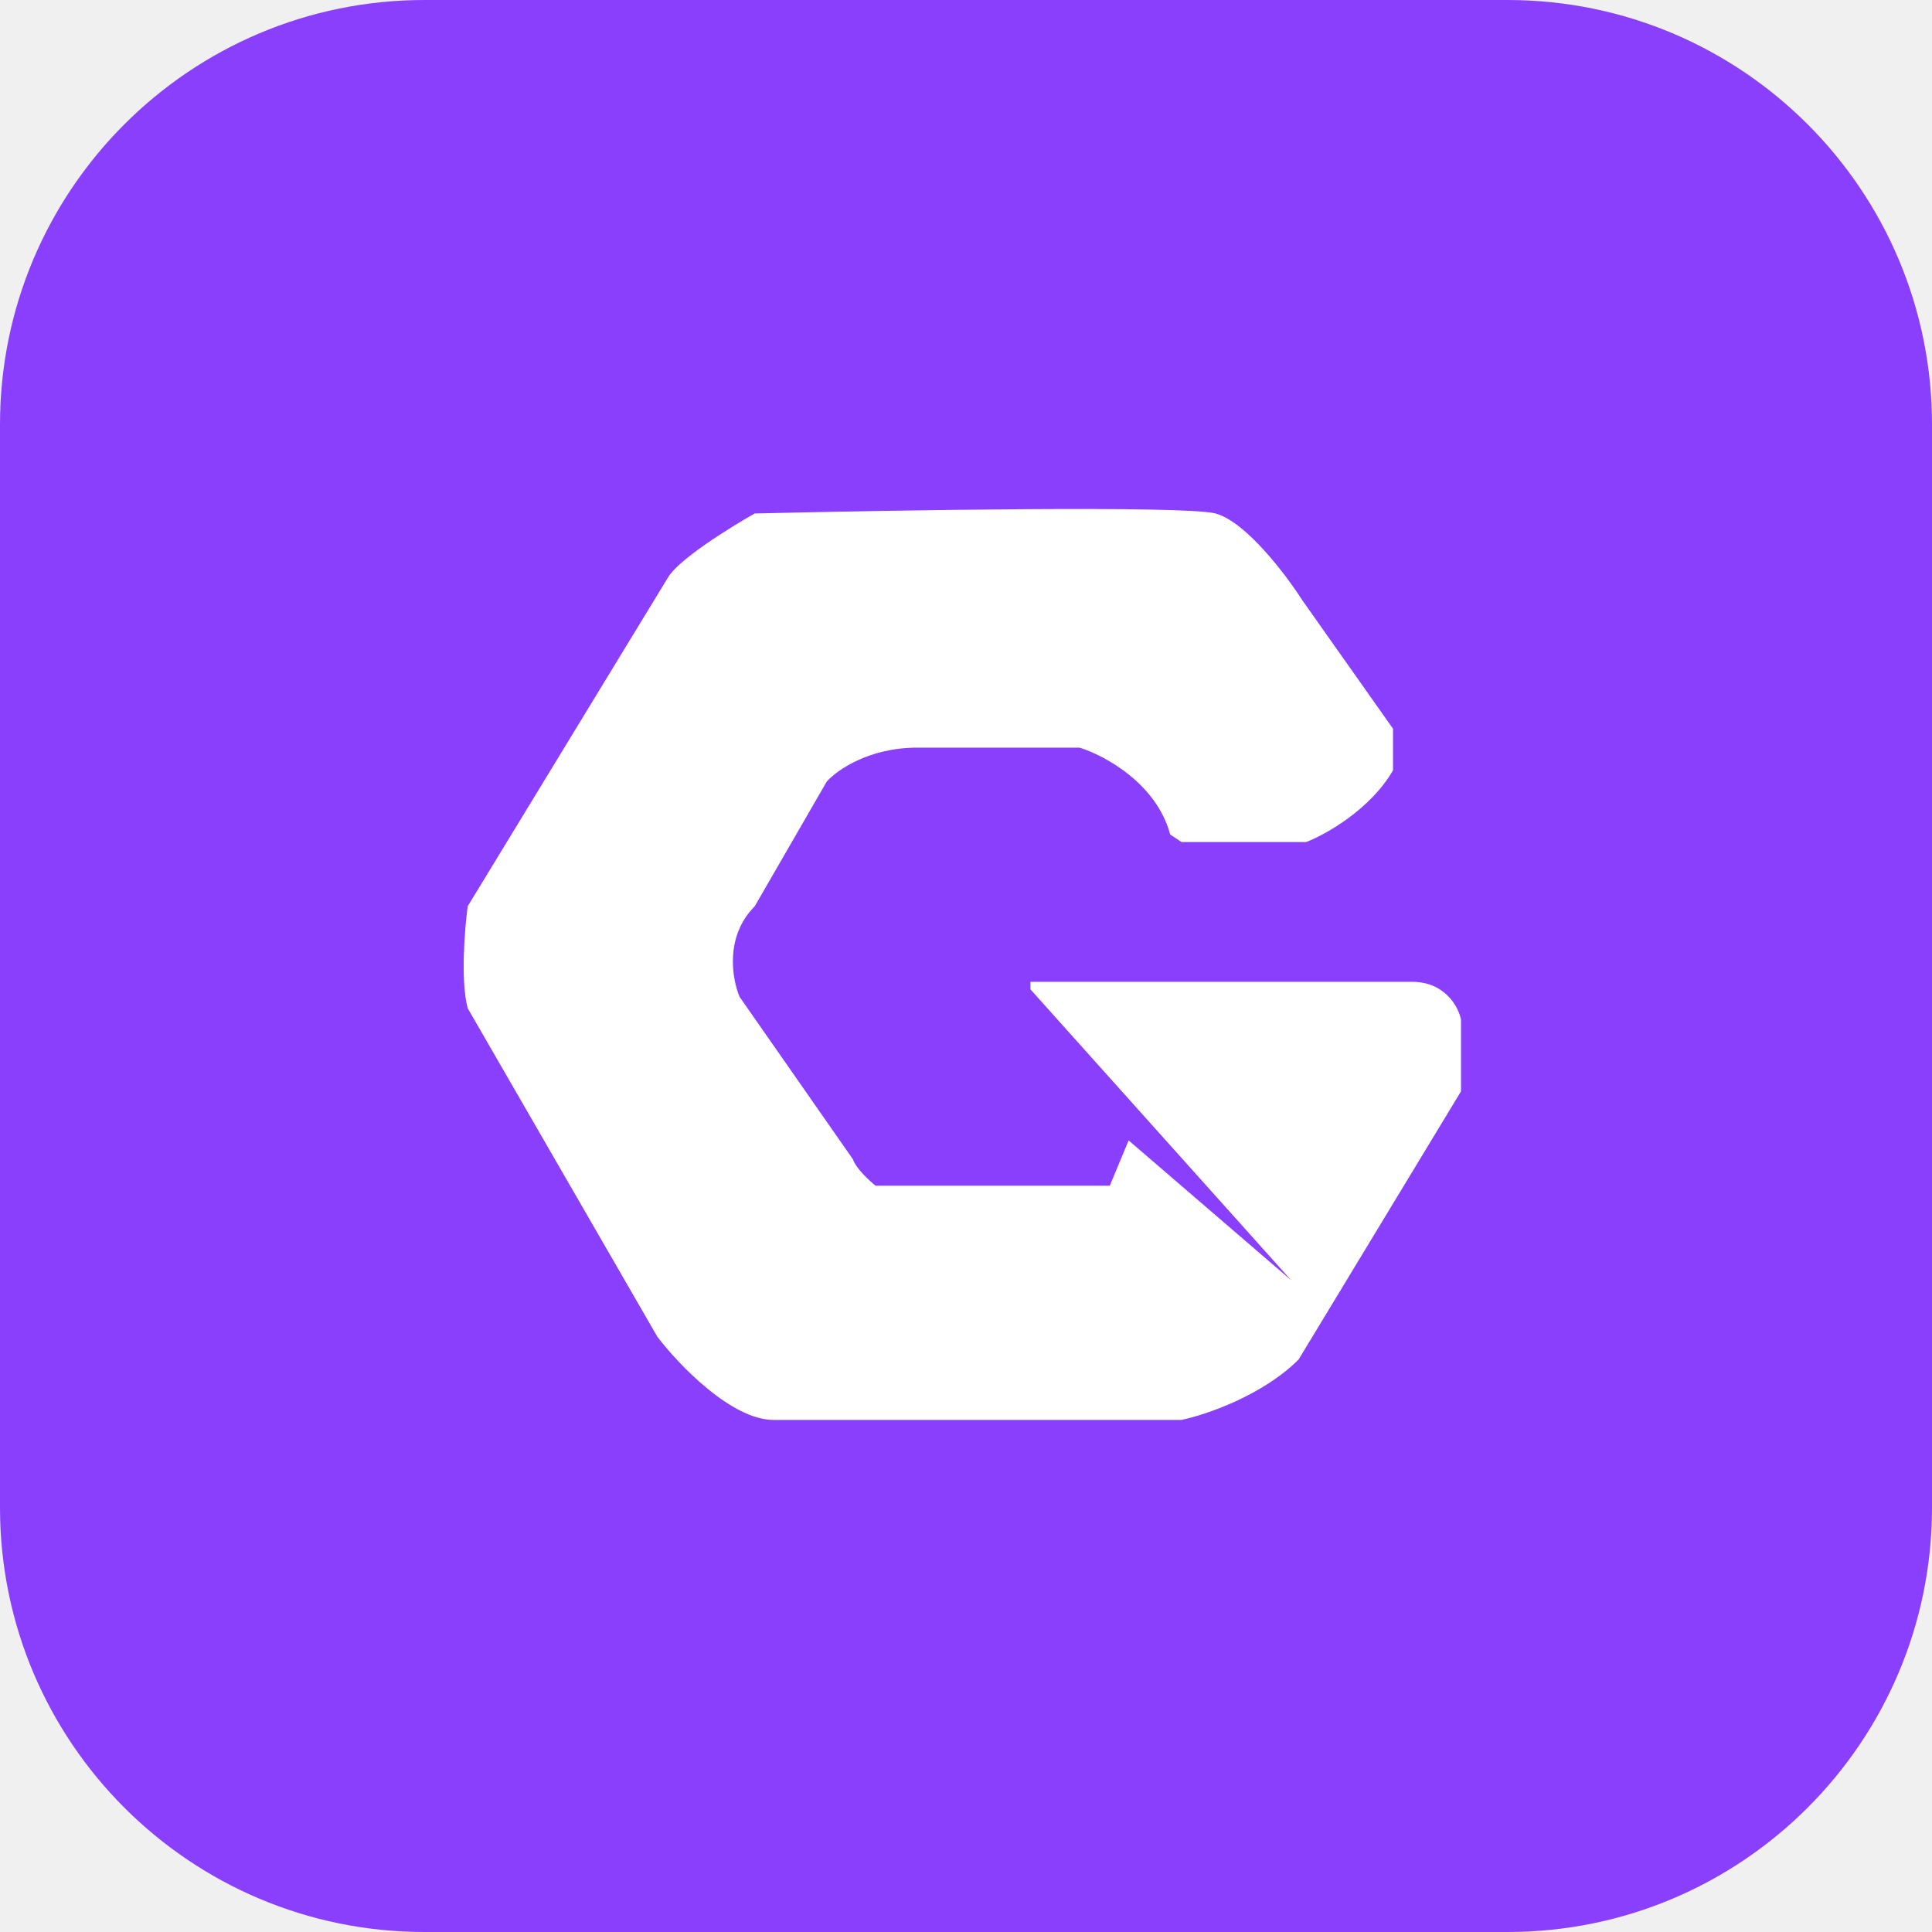
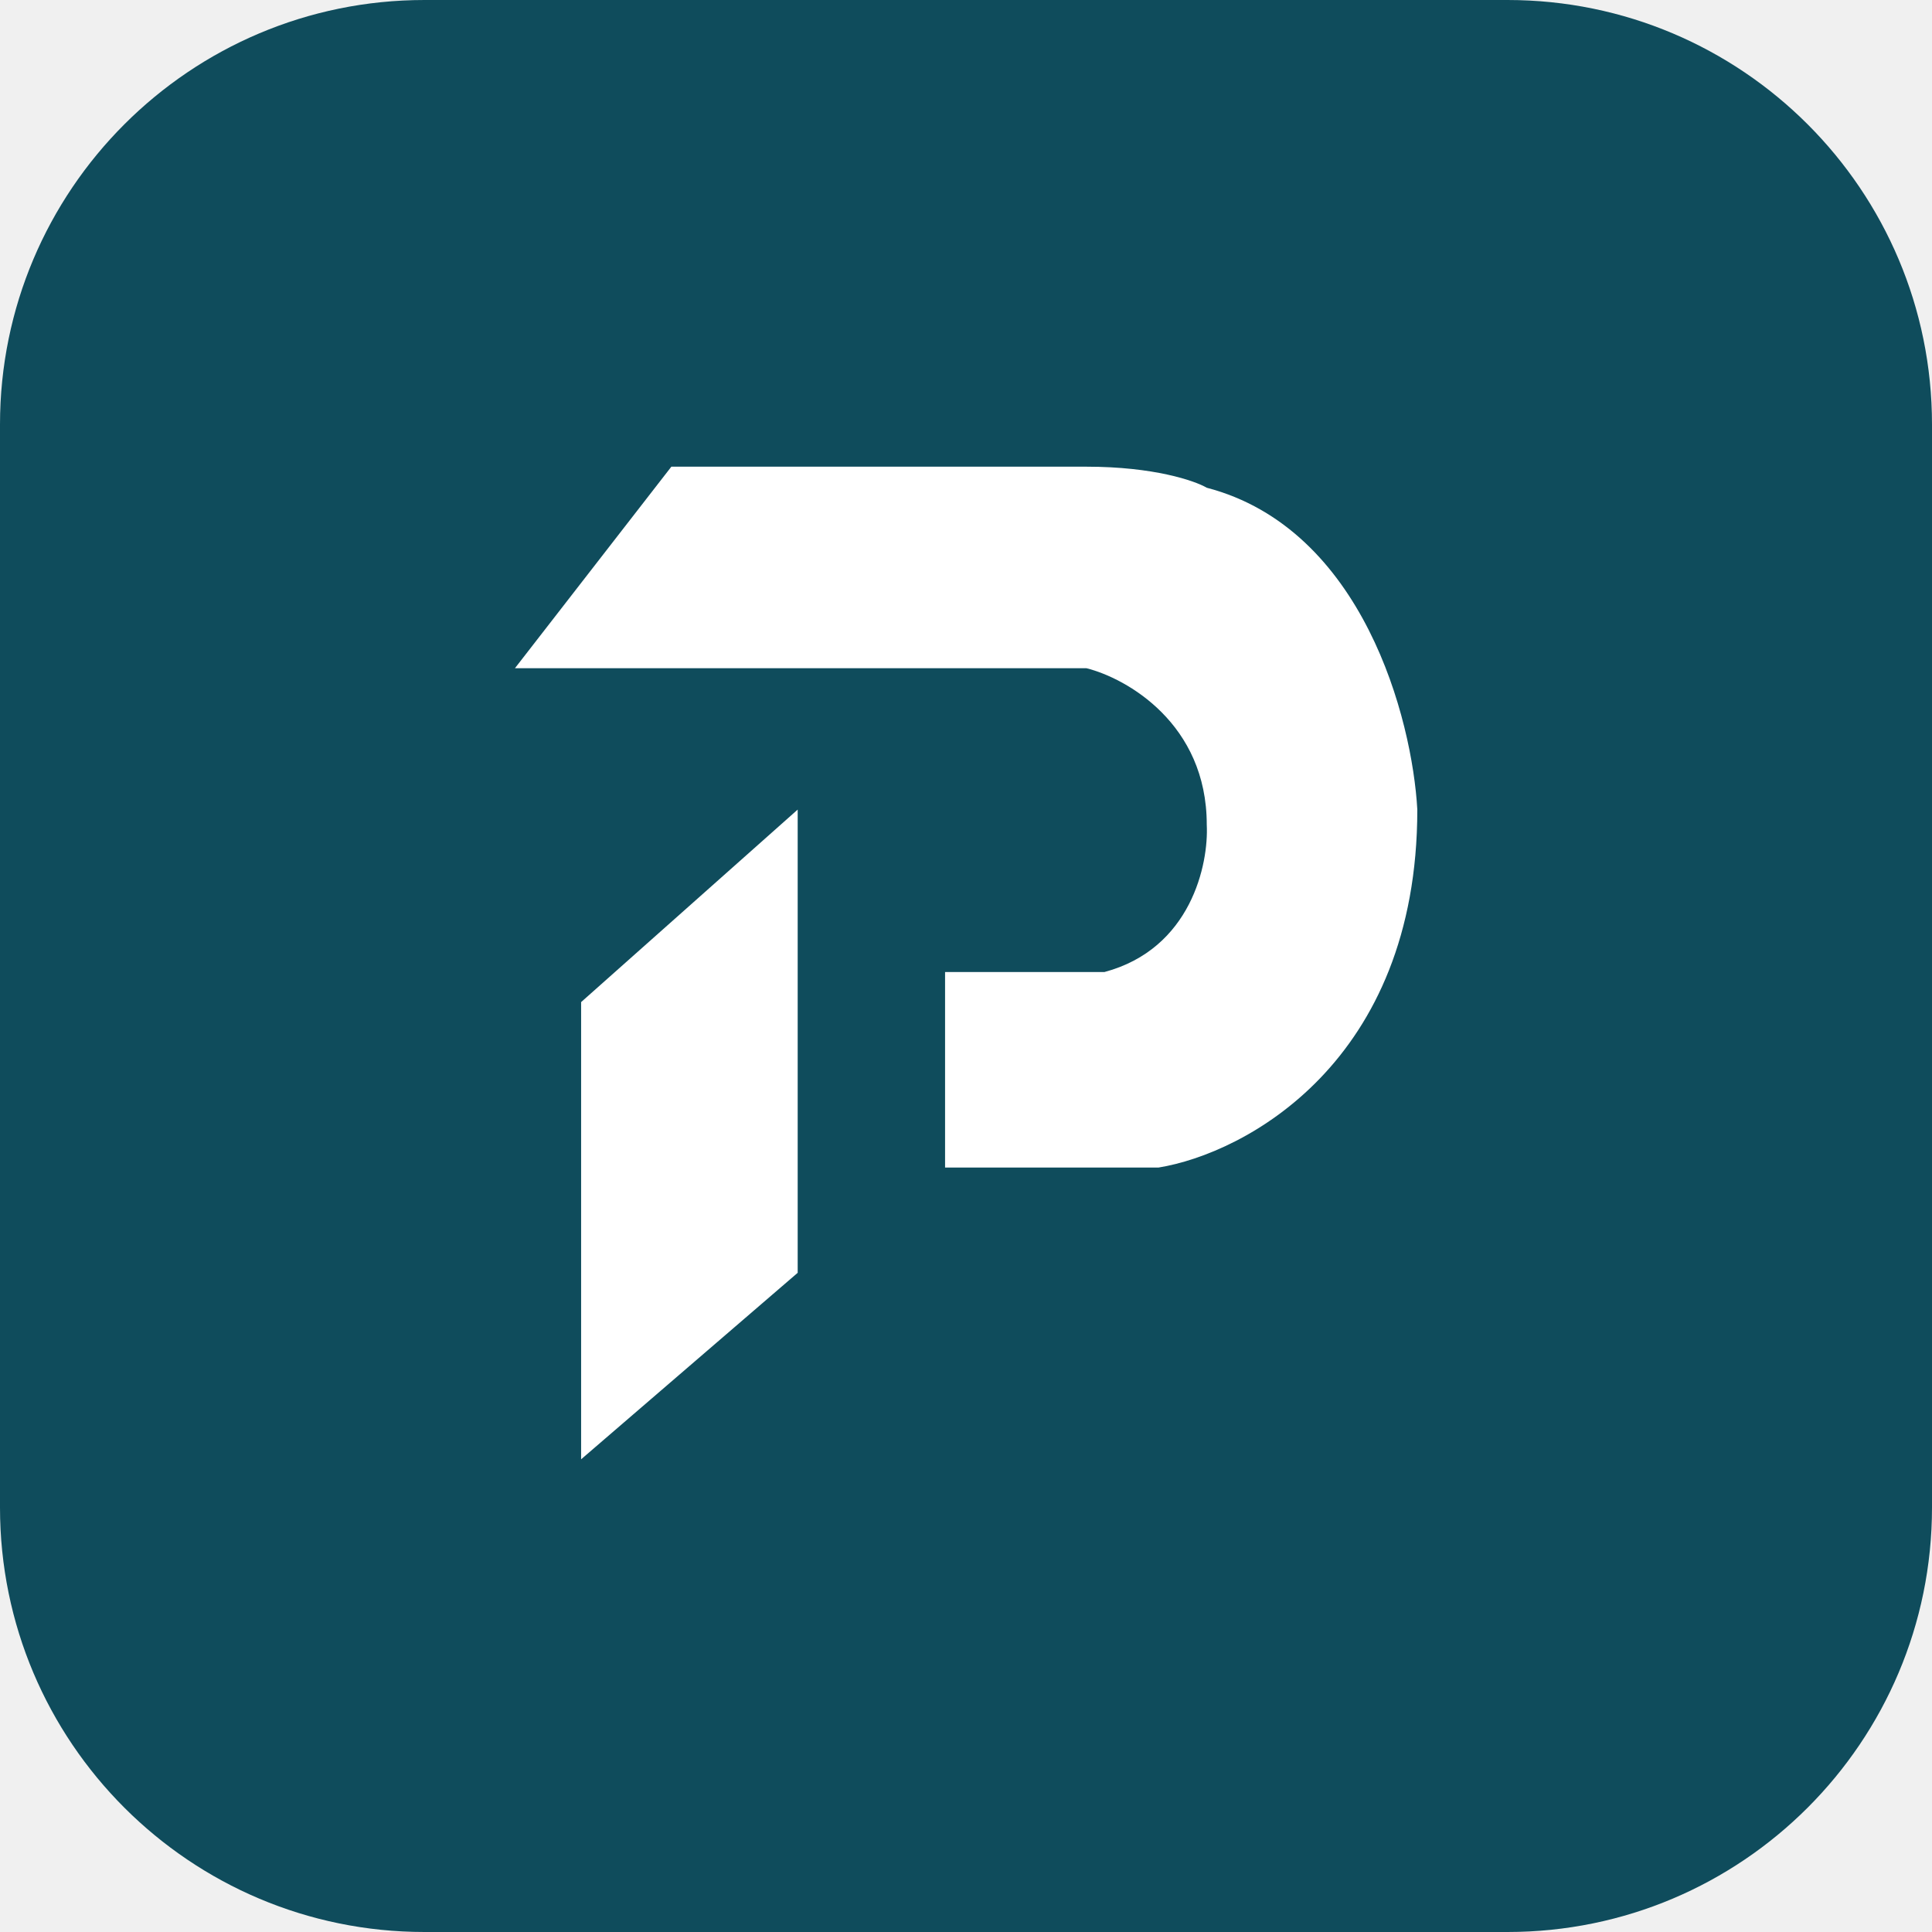
<svg xmlns="http://www.w3.org/2000/svg" width="1024" height="1024" viewBox="0 0 1024 1024">
-   <rect width="1024" height="1024" rx="225" fill="#8A3FFC" />
-   <g transform="translate(245.76 269.7817) scale(4.003609)">
-     <path d="M109.533 102.092L75.032 63.592V62.592H125.533C129.933 62.592 131.699 65.925 132.033 67.592V77.092L110.533 112.592C105.733 117.392 98.199 119.925 95.033 120.592H41.033C35.433 120.592 28.442 113.258 25.647 109.592L0.533 66.092C-0.432 62.492 0.131 55.592 0.533 52.592L27.033 9.092C28.418 6.692 35.277 2.425 38.532 0.592C57.199 0.145 95.533 -0.48 99.533 0.592C103.533 1.664 108.866 8.705 111.033 12.092L123.033 29.092V34.592C120.03 39.792 114.115 43.092 111.533 44.092H95.033L93.533 43.092C91.711 36.292 84.773 32.592 81.533 31.592H60.033C53.633 31.592 49.383 34.592 48.059 36.092L38.532 52.592C34.532 56.592 35.532 62.258 36.532 64.592L51.532 86.092C51.932 87.292 53.699 88.925 54.532 89.592H85.532L88.032 83.592L109.533 102.092Z" fill="#FFFFFF" />
+   <rect width="1024" height="1024" rx="225" fill="#0F4C5C" />
+   <g transform="translate(269.6738 245.76) scale(3.188503)">
+     <path d="M48.021 134.5L12.021 165.5V89.5L48.021 57.5V134.5Z" fill="#FFFFFF" />
+     <path d="M72.521 117V84.5H99.021C113.421 80.641 116.354 66.559 116.021 60C116.021 43.2 102.688 35.667 96.021 34H1.021L27.021 0.5H96.021C107.221 0.5 114.021 2.833 116.021 4C142.021 10.8 150.188 42.5 151.021 57.5C151.021 99.5 122.354 114.667 108.021 117H72.521Z" fill="#FFFFFF" />
  </g>
</svg>
